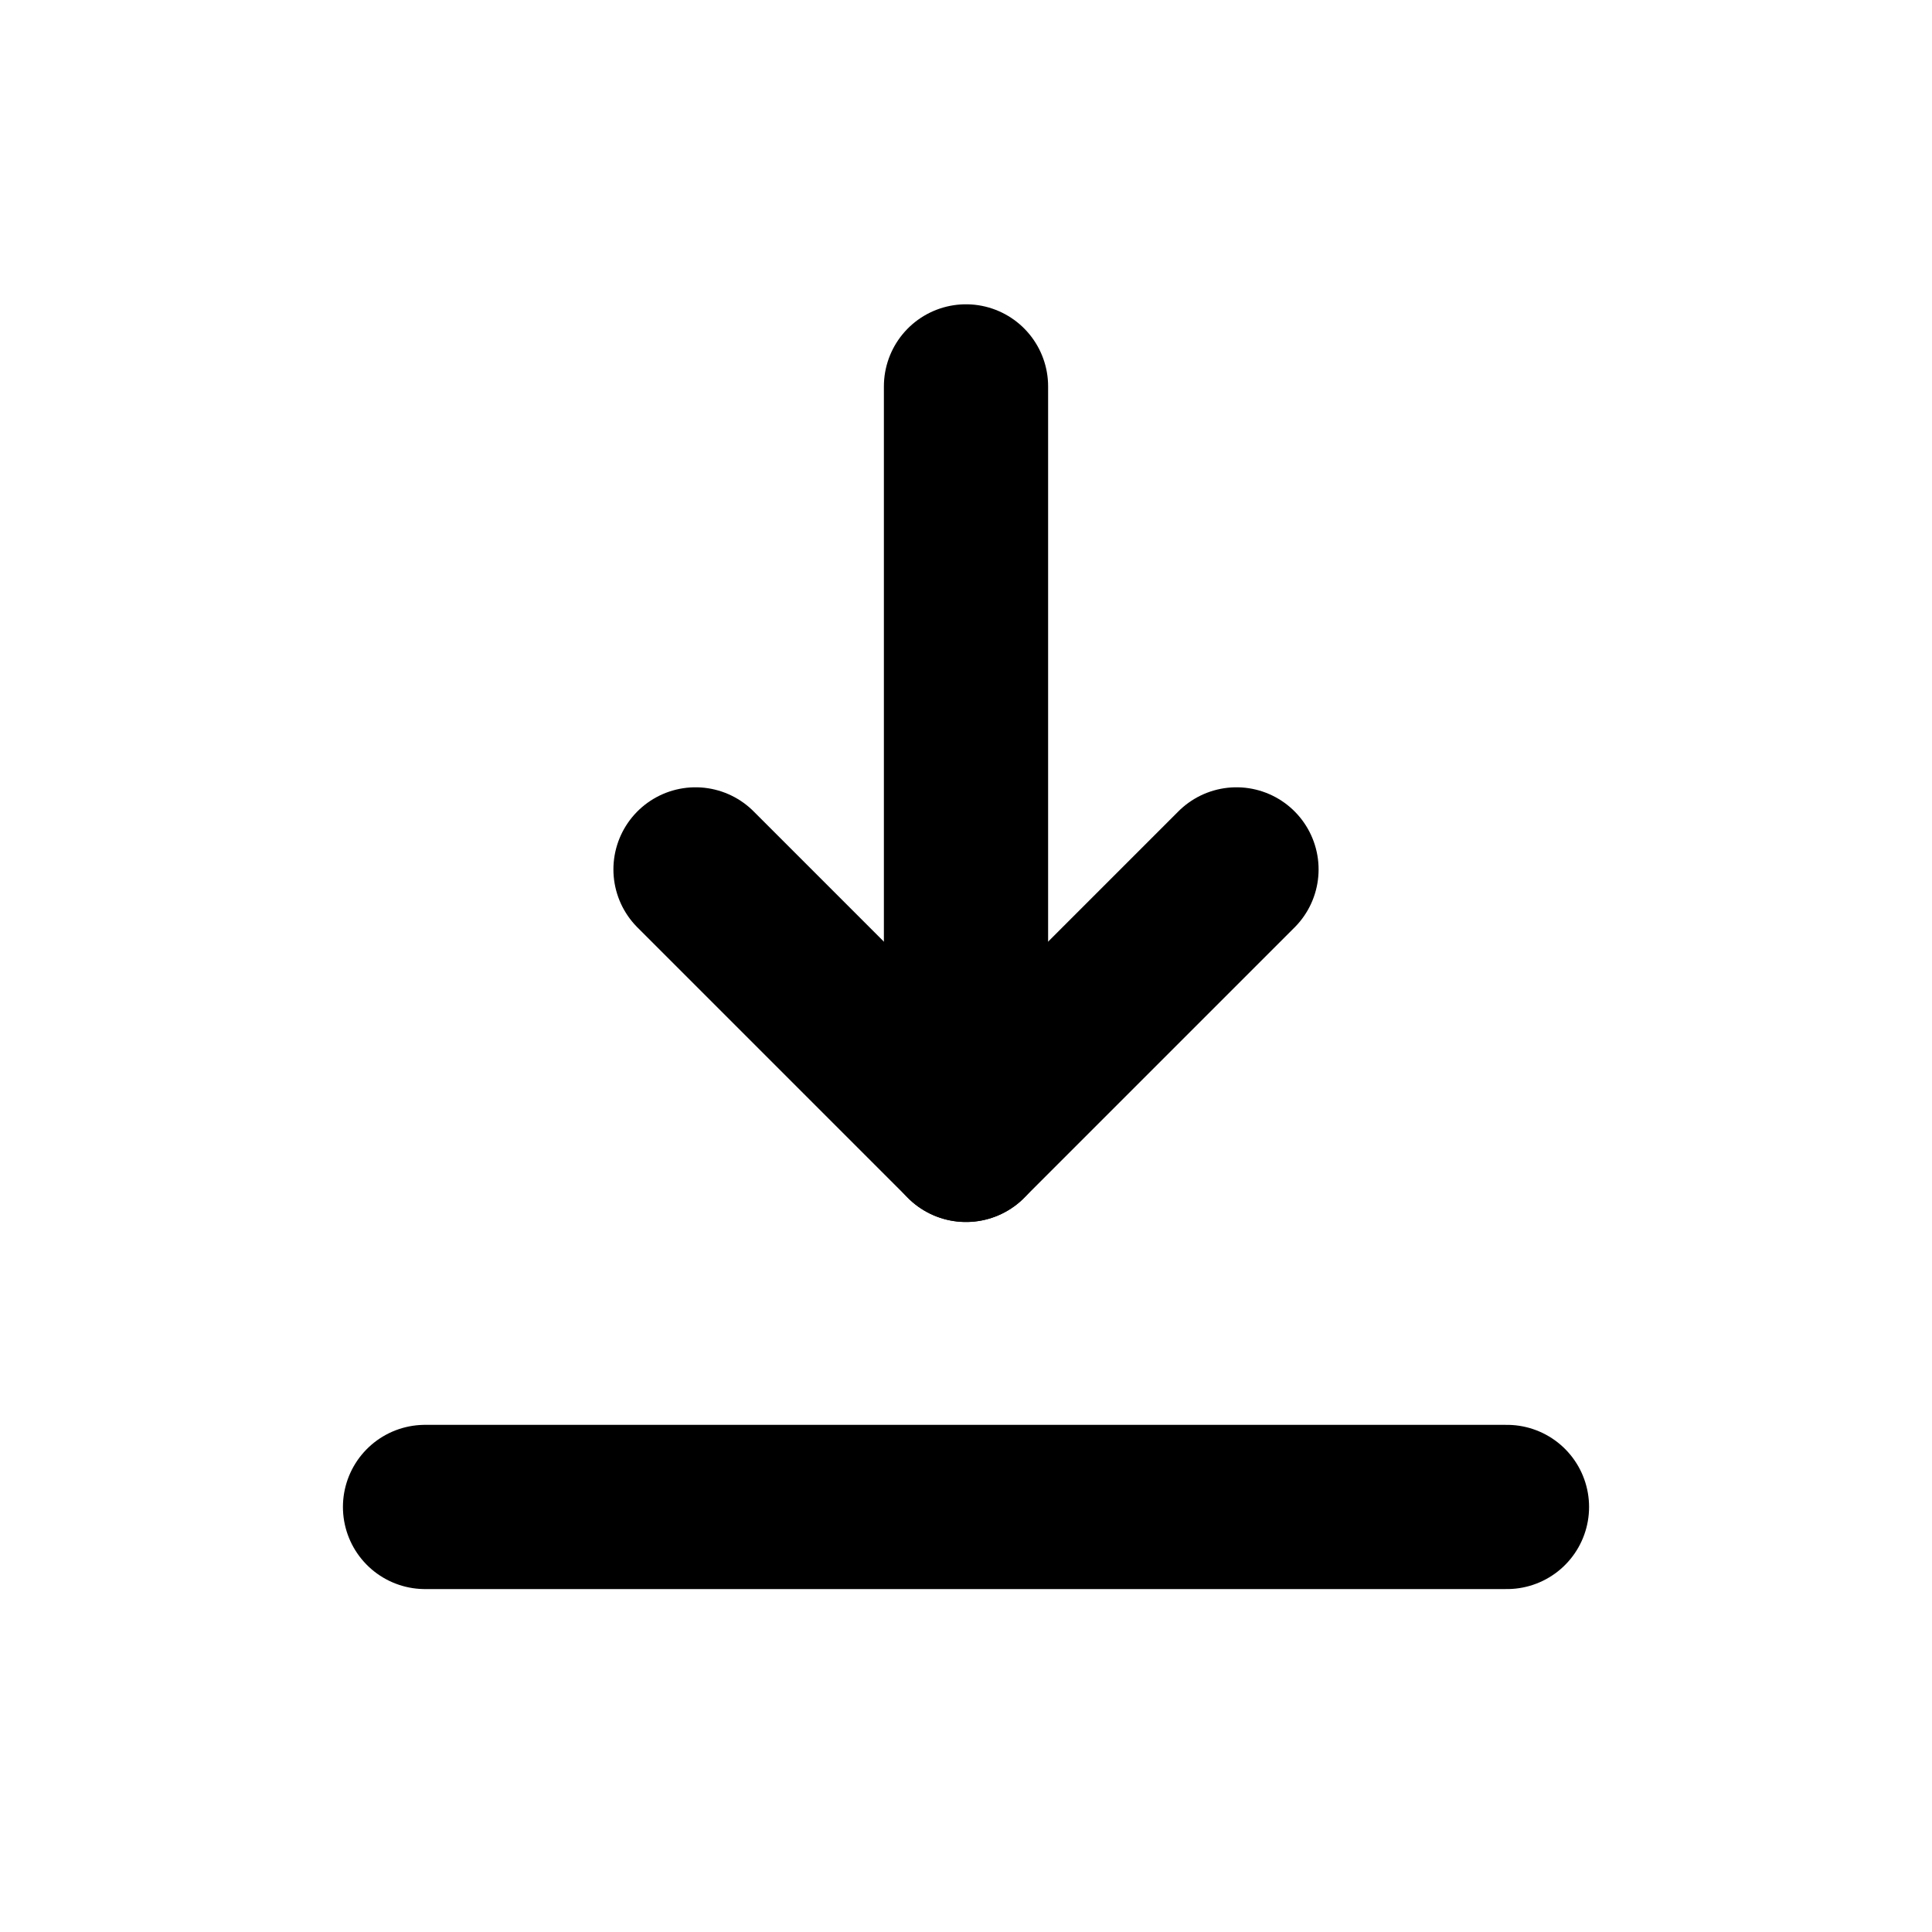
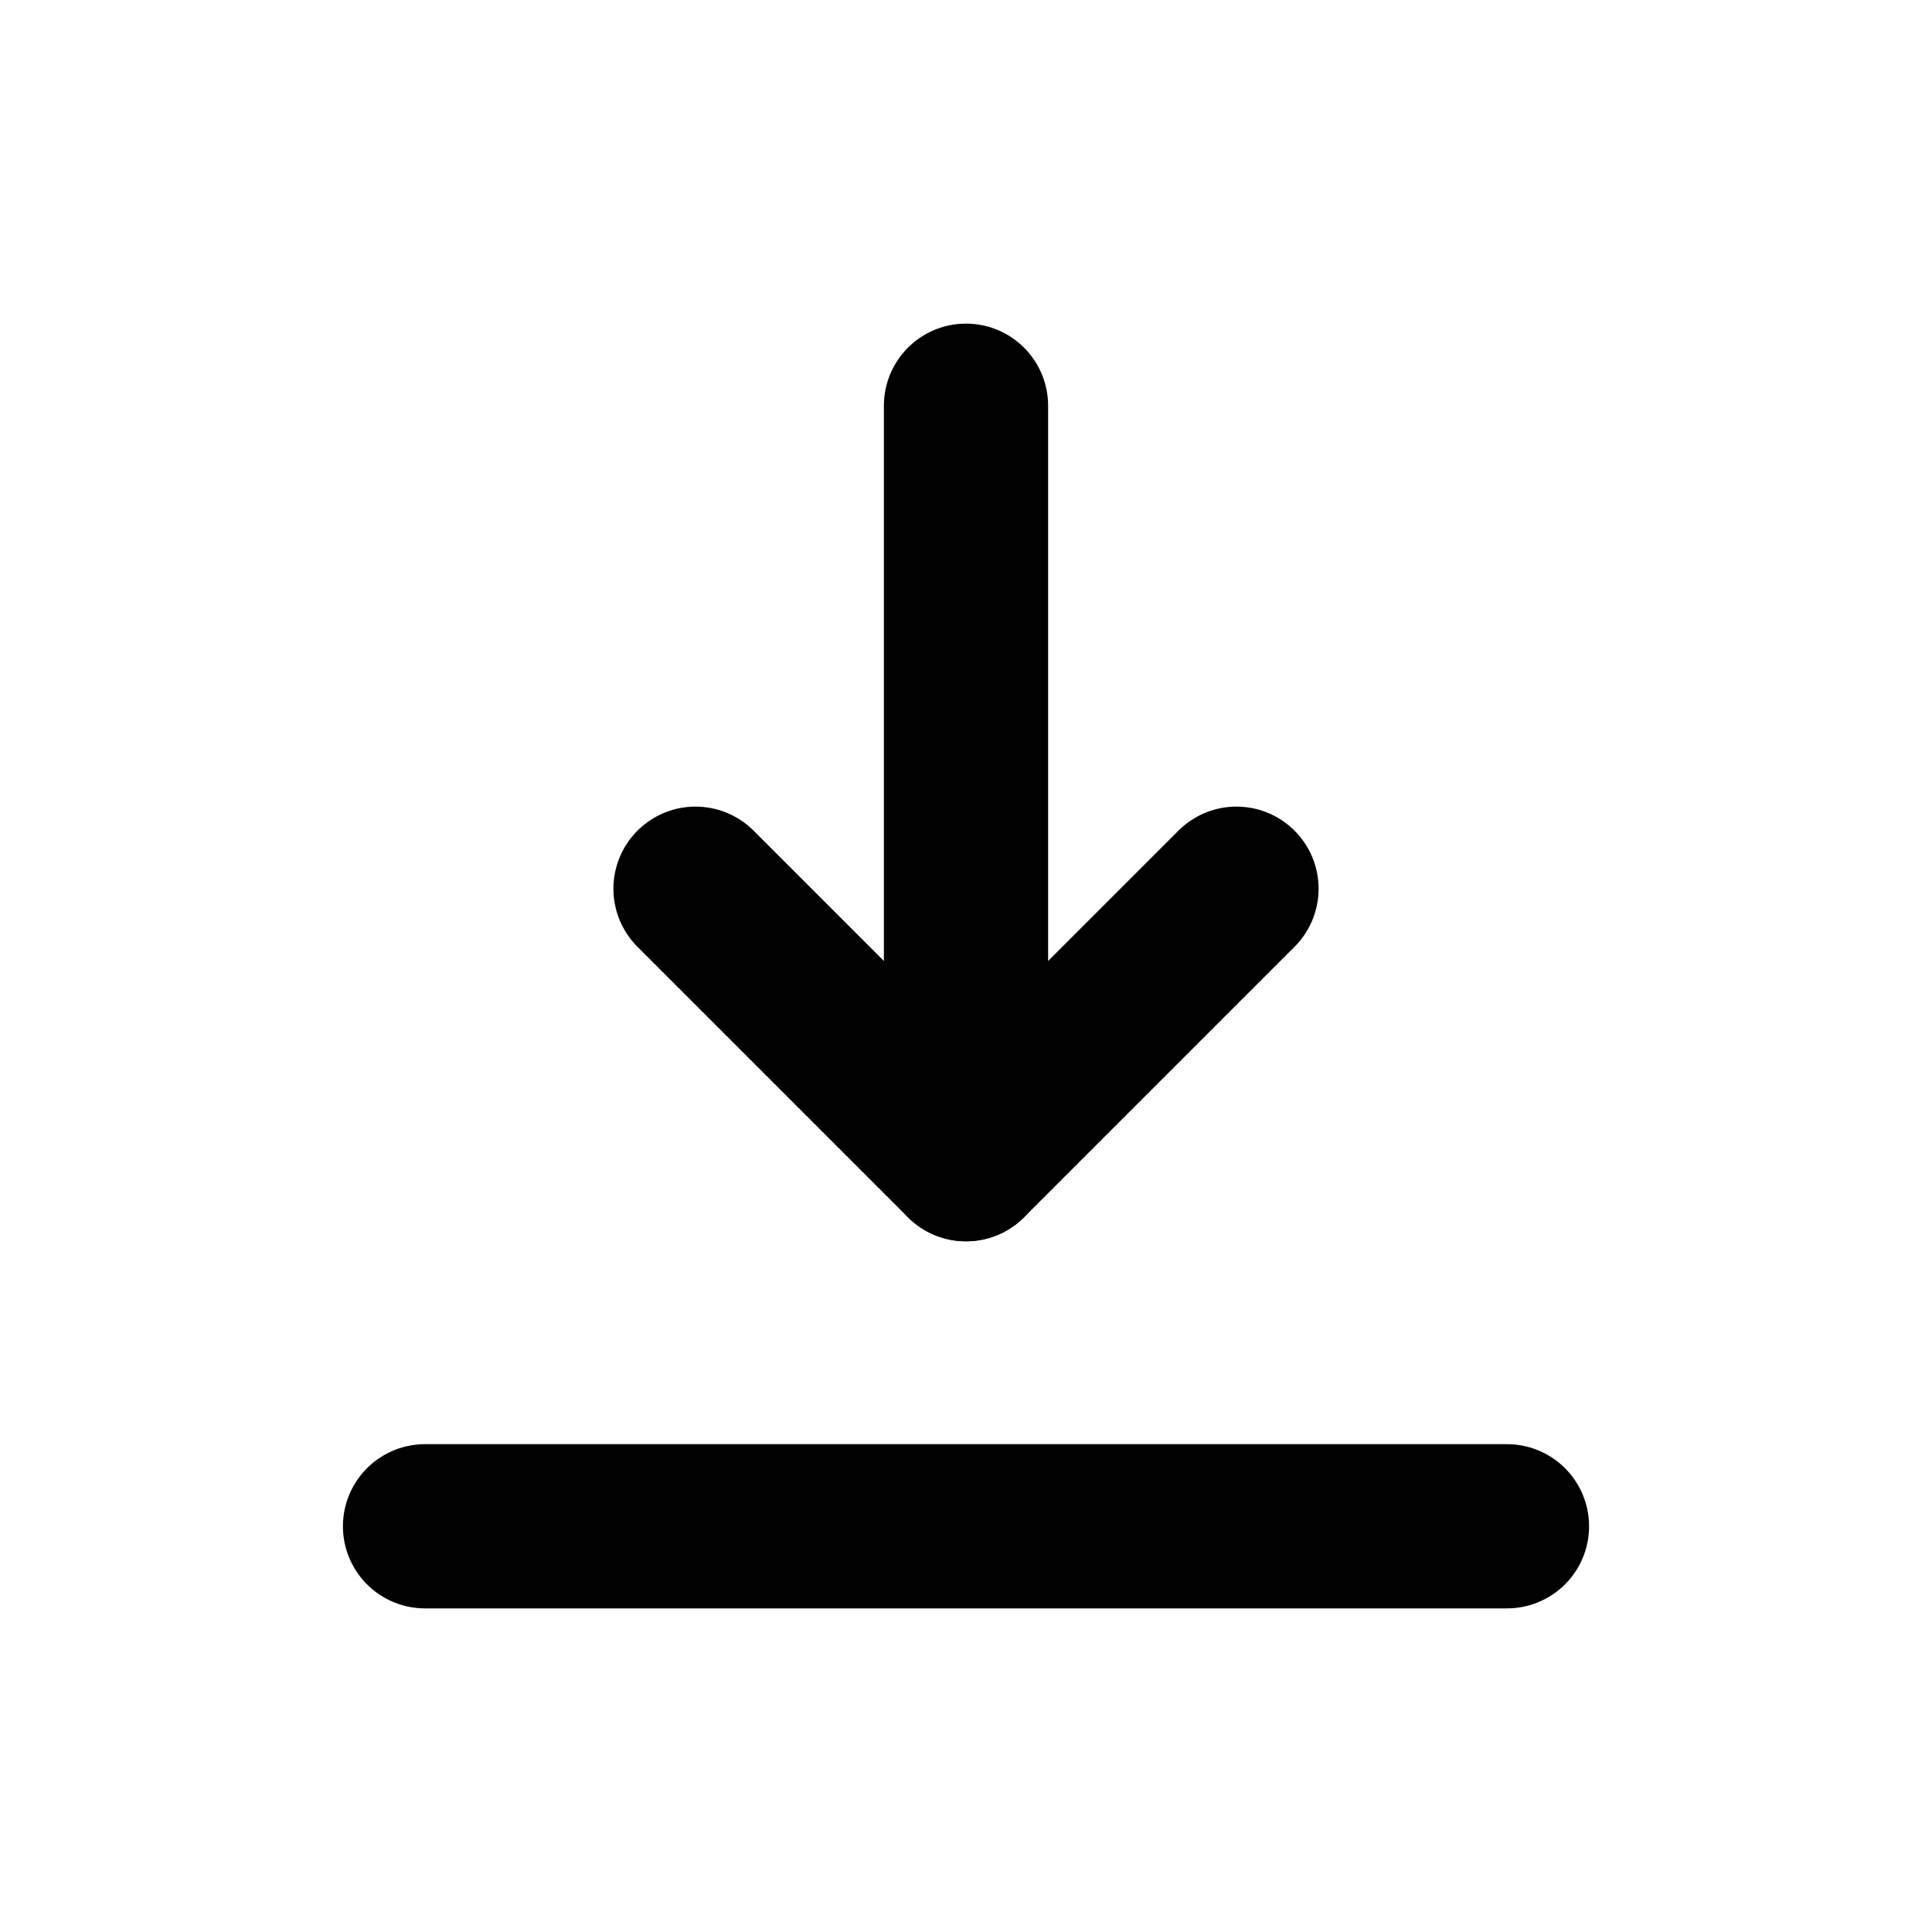
<svg xmlns="http://www.w3.org/2000/svg" width="100" height="100" viewBox="0 0 100 100" fill="none" stroke="#000000" stroke-linecap="round" stroke-linejoin="round">
-   <path d="M50,20 L50,58" stroke-width="8.5" />
-   <path d="M36,45 L50,59" stroke-width="8.5" />
-   <path d="M64,45 L50,59" stroke-width="8.5" />
-   <path d="M22,78 L78,78" stroke-width="8.5" />
+   <g transform="translate(0.00,1.00) scale(1)">
+     <path d="M50,20 L50,58" stroke-width="8.5" />
+     <path d="M36,45 L50,59" stroke-width="8.5" />
+     <path d="M64,45 L50,59" stroke-width="8.5" />
+     <path d="M22,78 L78,78" stroke-width="8.5" />
+   </g>
</svg>
